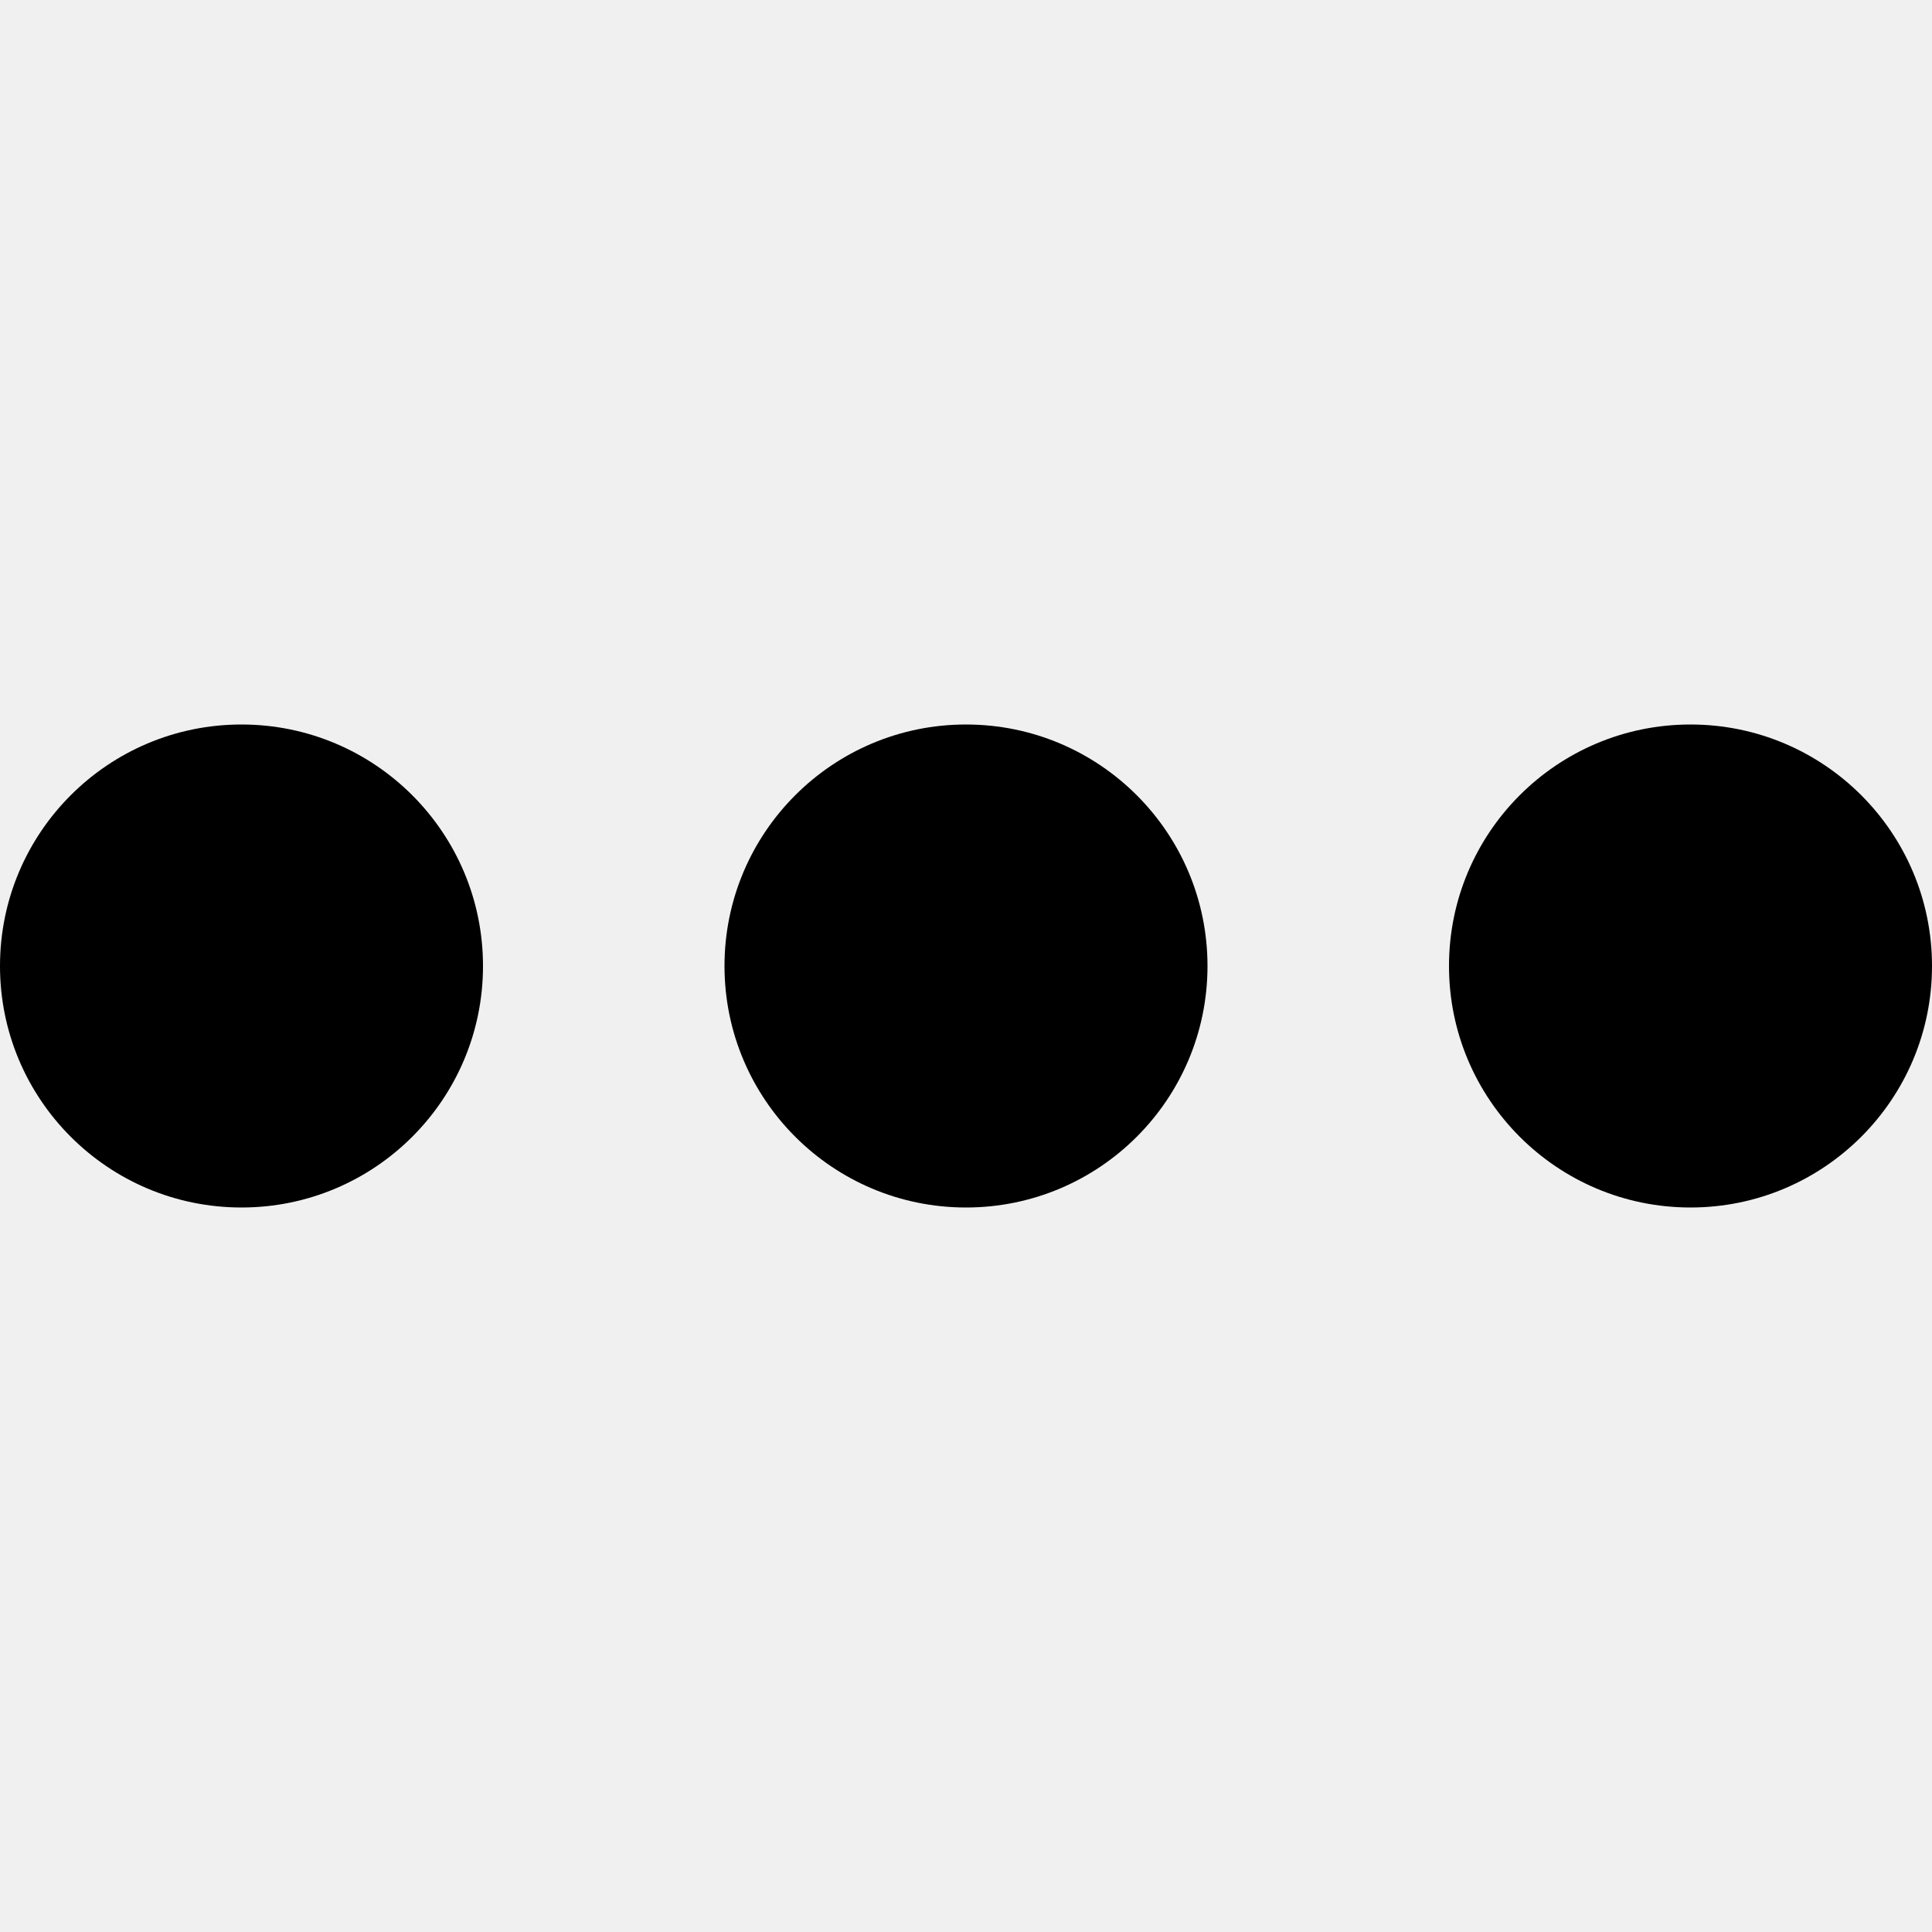
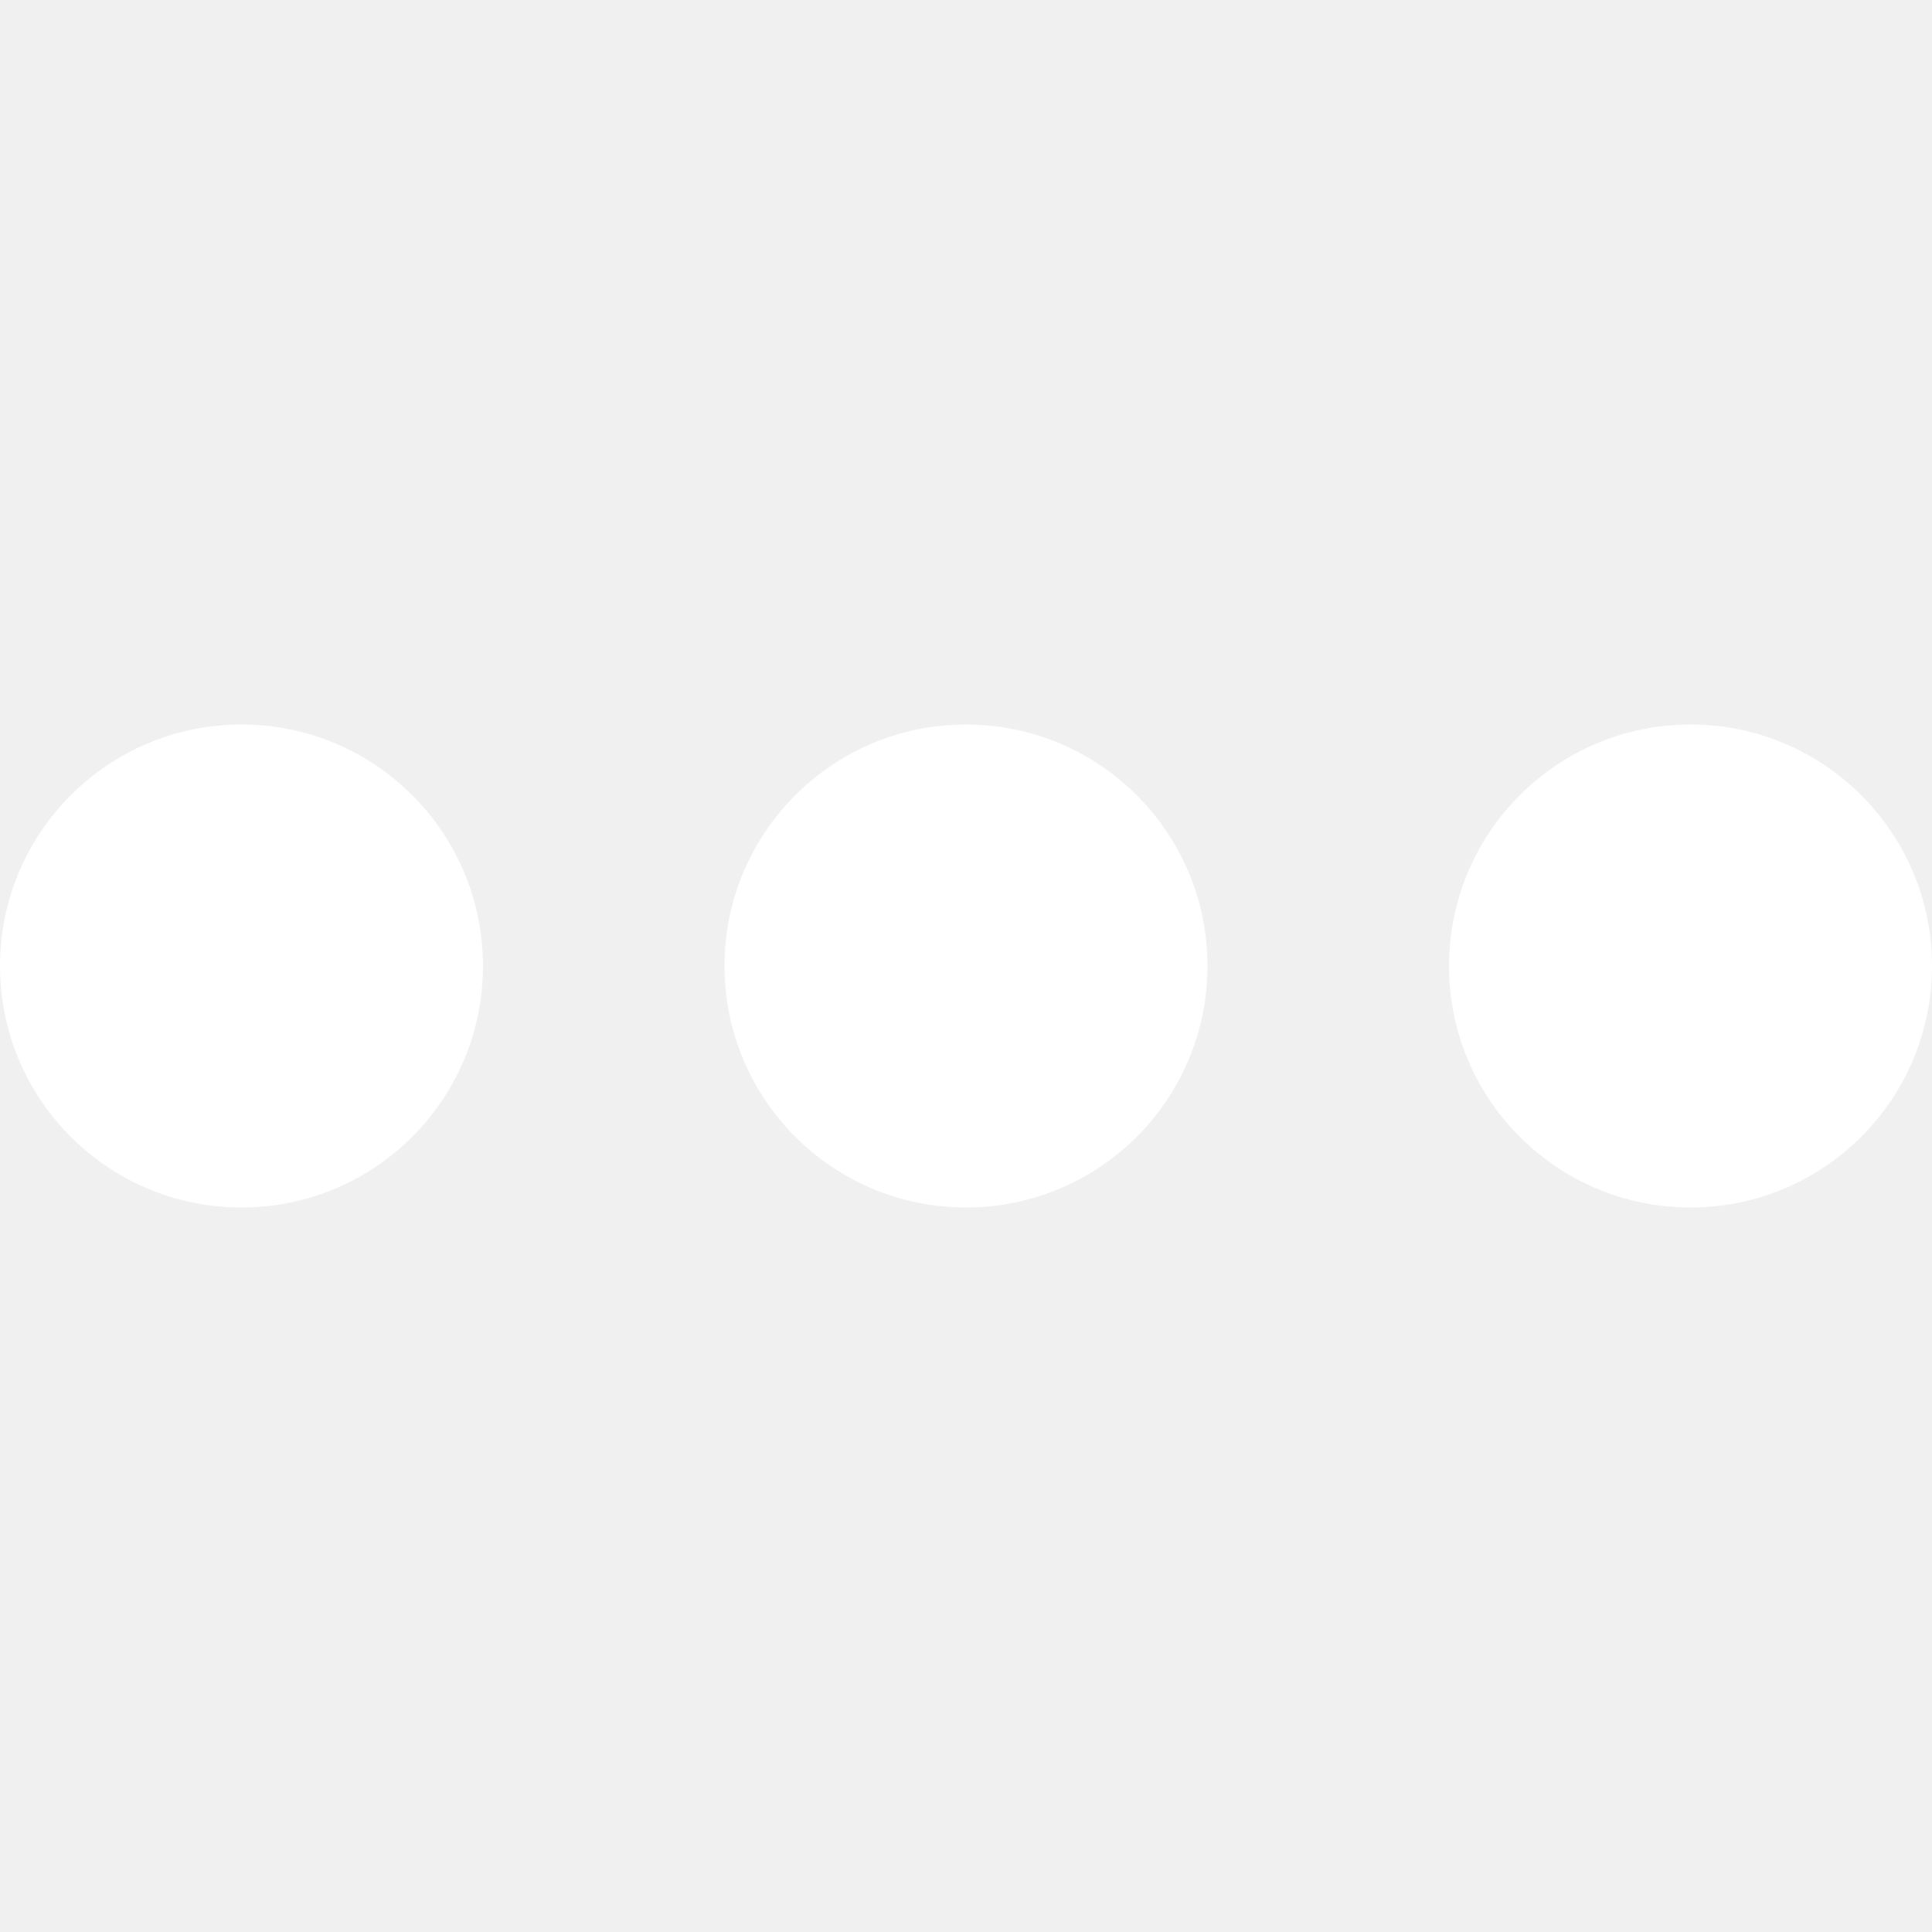
- <svg xmlns="http://www.w3.org/2000/svg" id="Layer_1_1_" style="enable-background:new 0 0 16 16;" version="1.1" viewBox="0 0 16 16" xml:space="preserve">
+ <svg xmlns="http://www.w3.org/2000/svg" id="Layer_1_1_" fill="white" style="enable-background:new 0 0 16 16;" version="1.1" viewBox="0 0 16 16" xml:space="preserve">
  <circle cx="2" cy="8" r="2" />
  <circle cx="8" cy="8" r="2" />
  <circle cx="14" cy="8" r="2" />
</svg>
